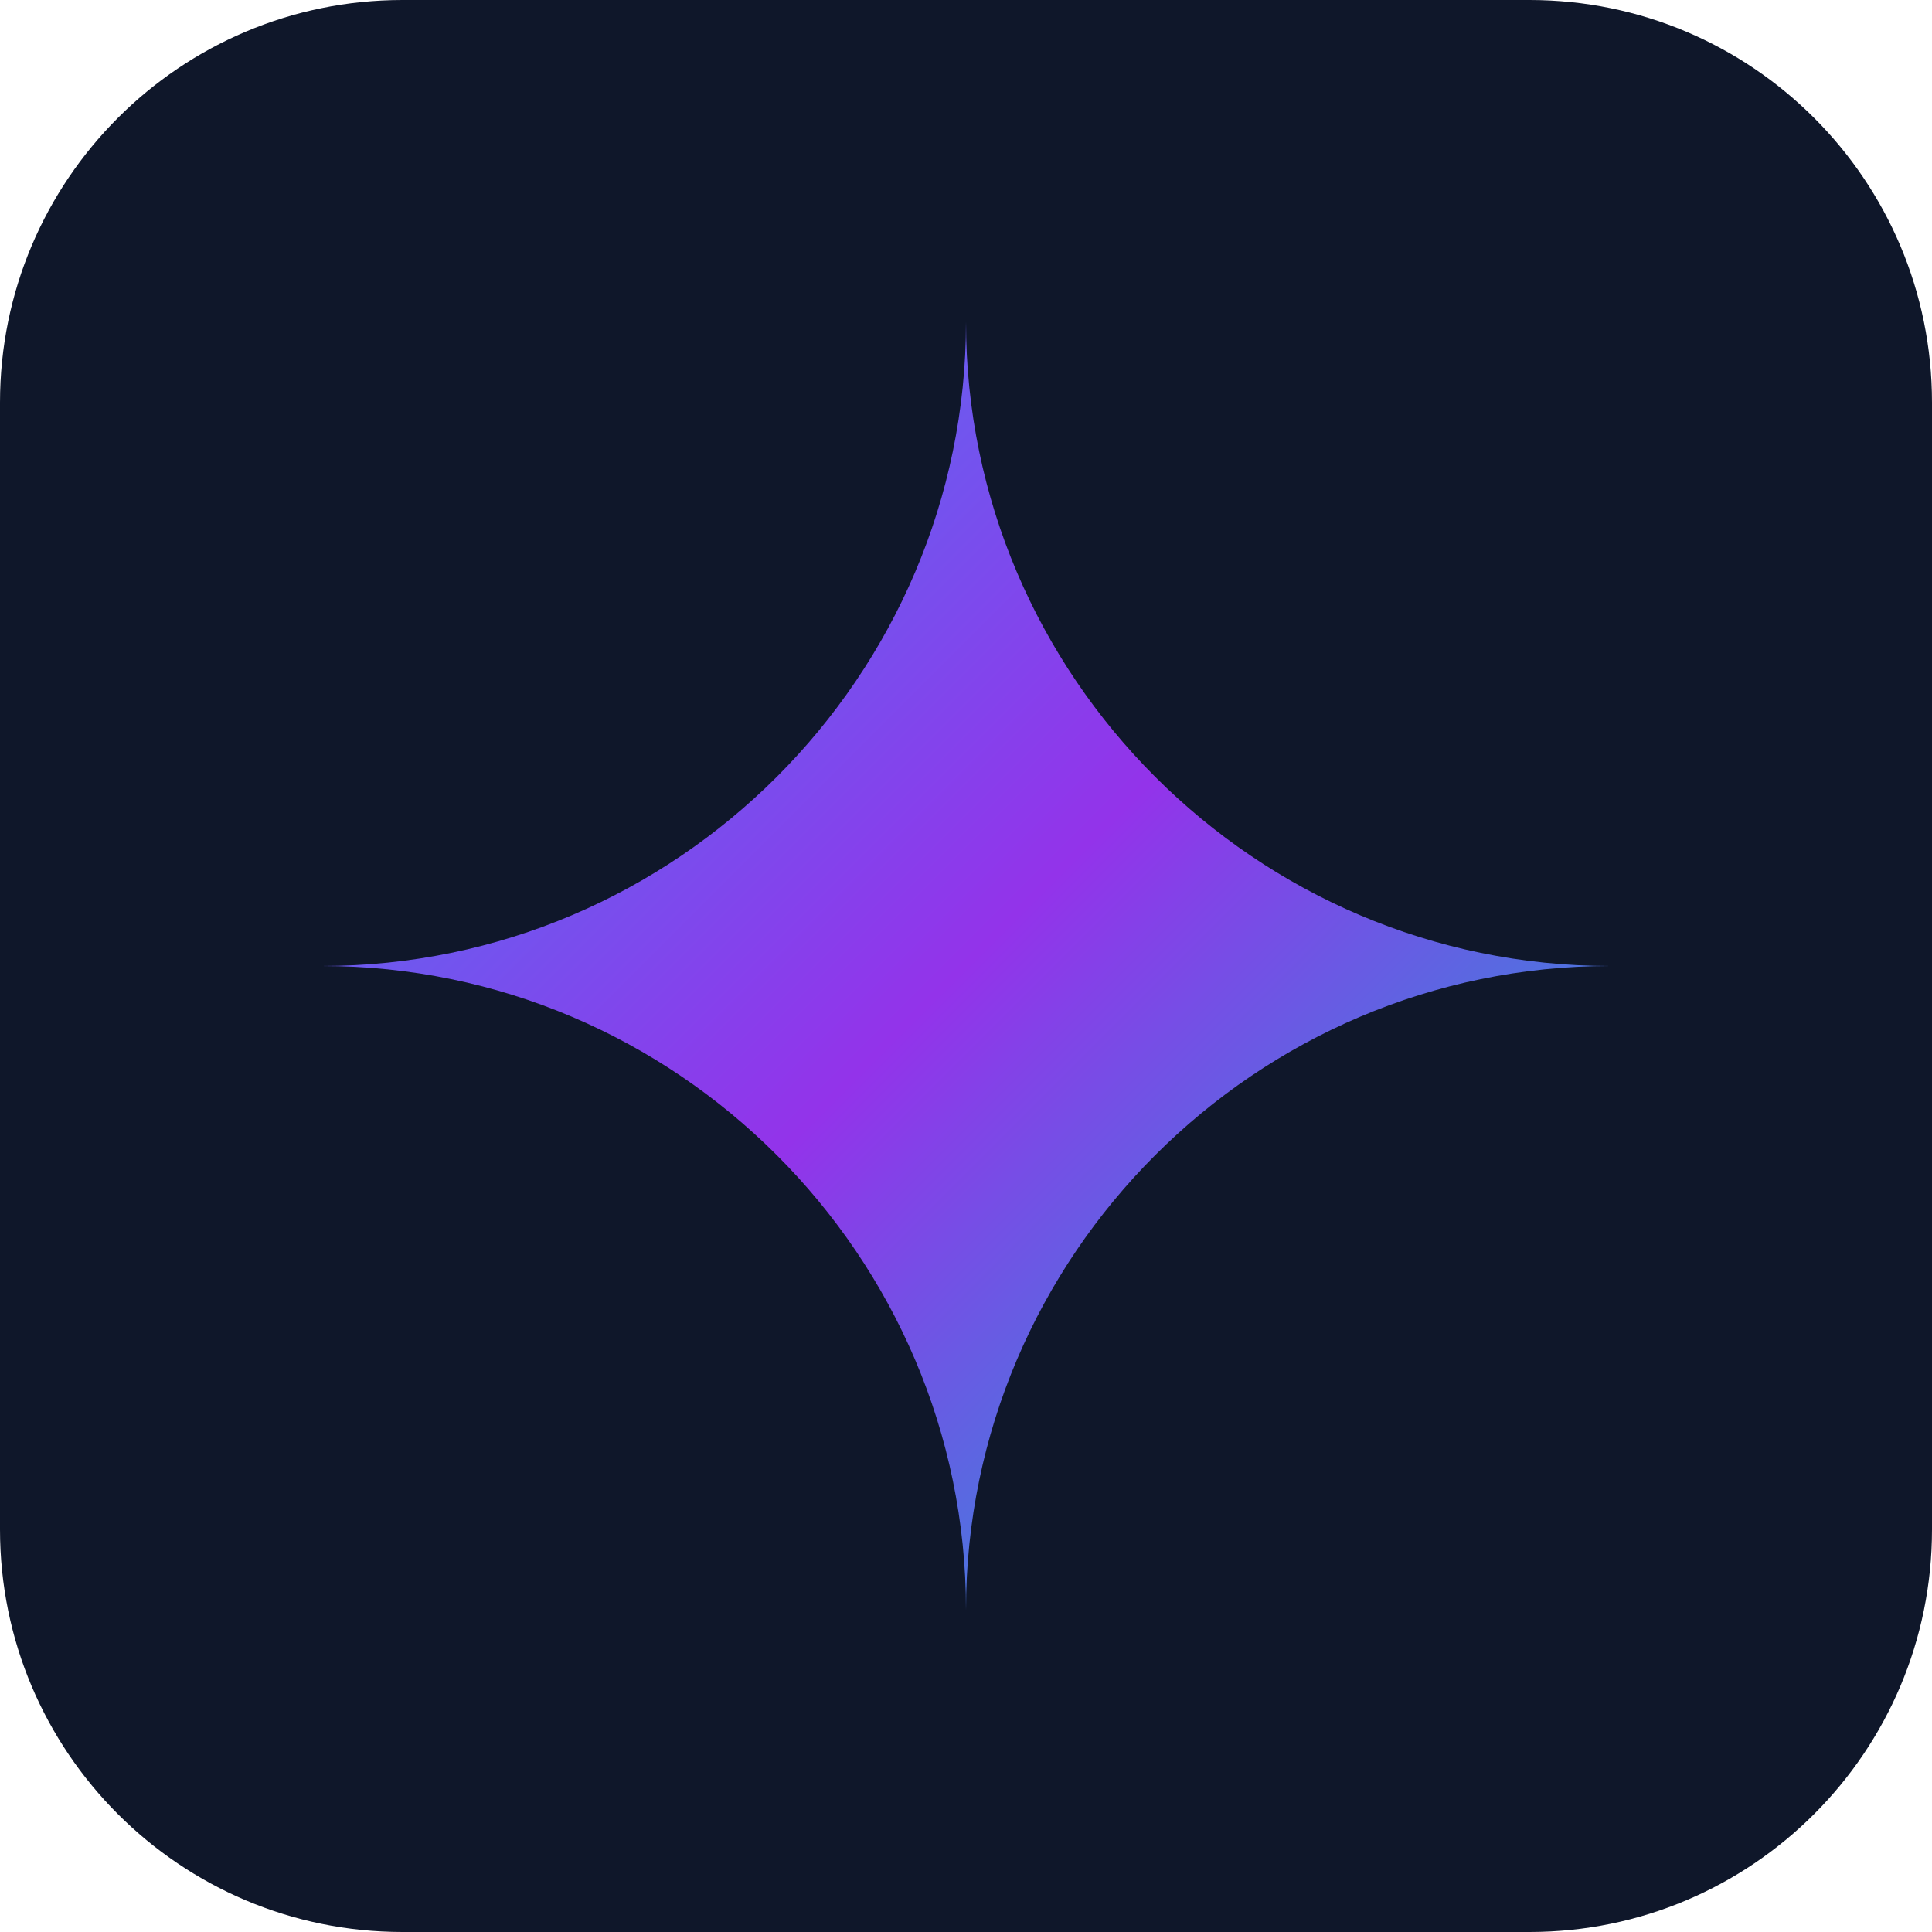
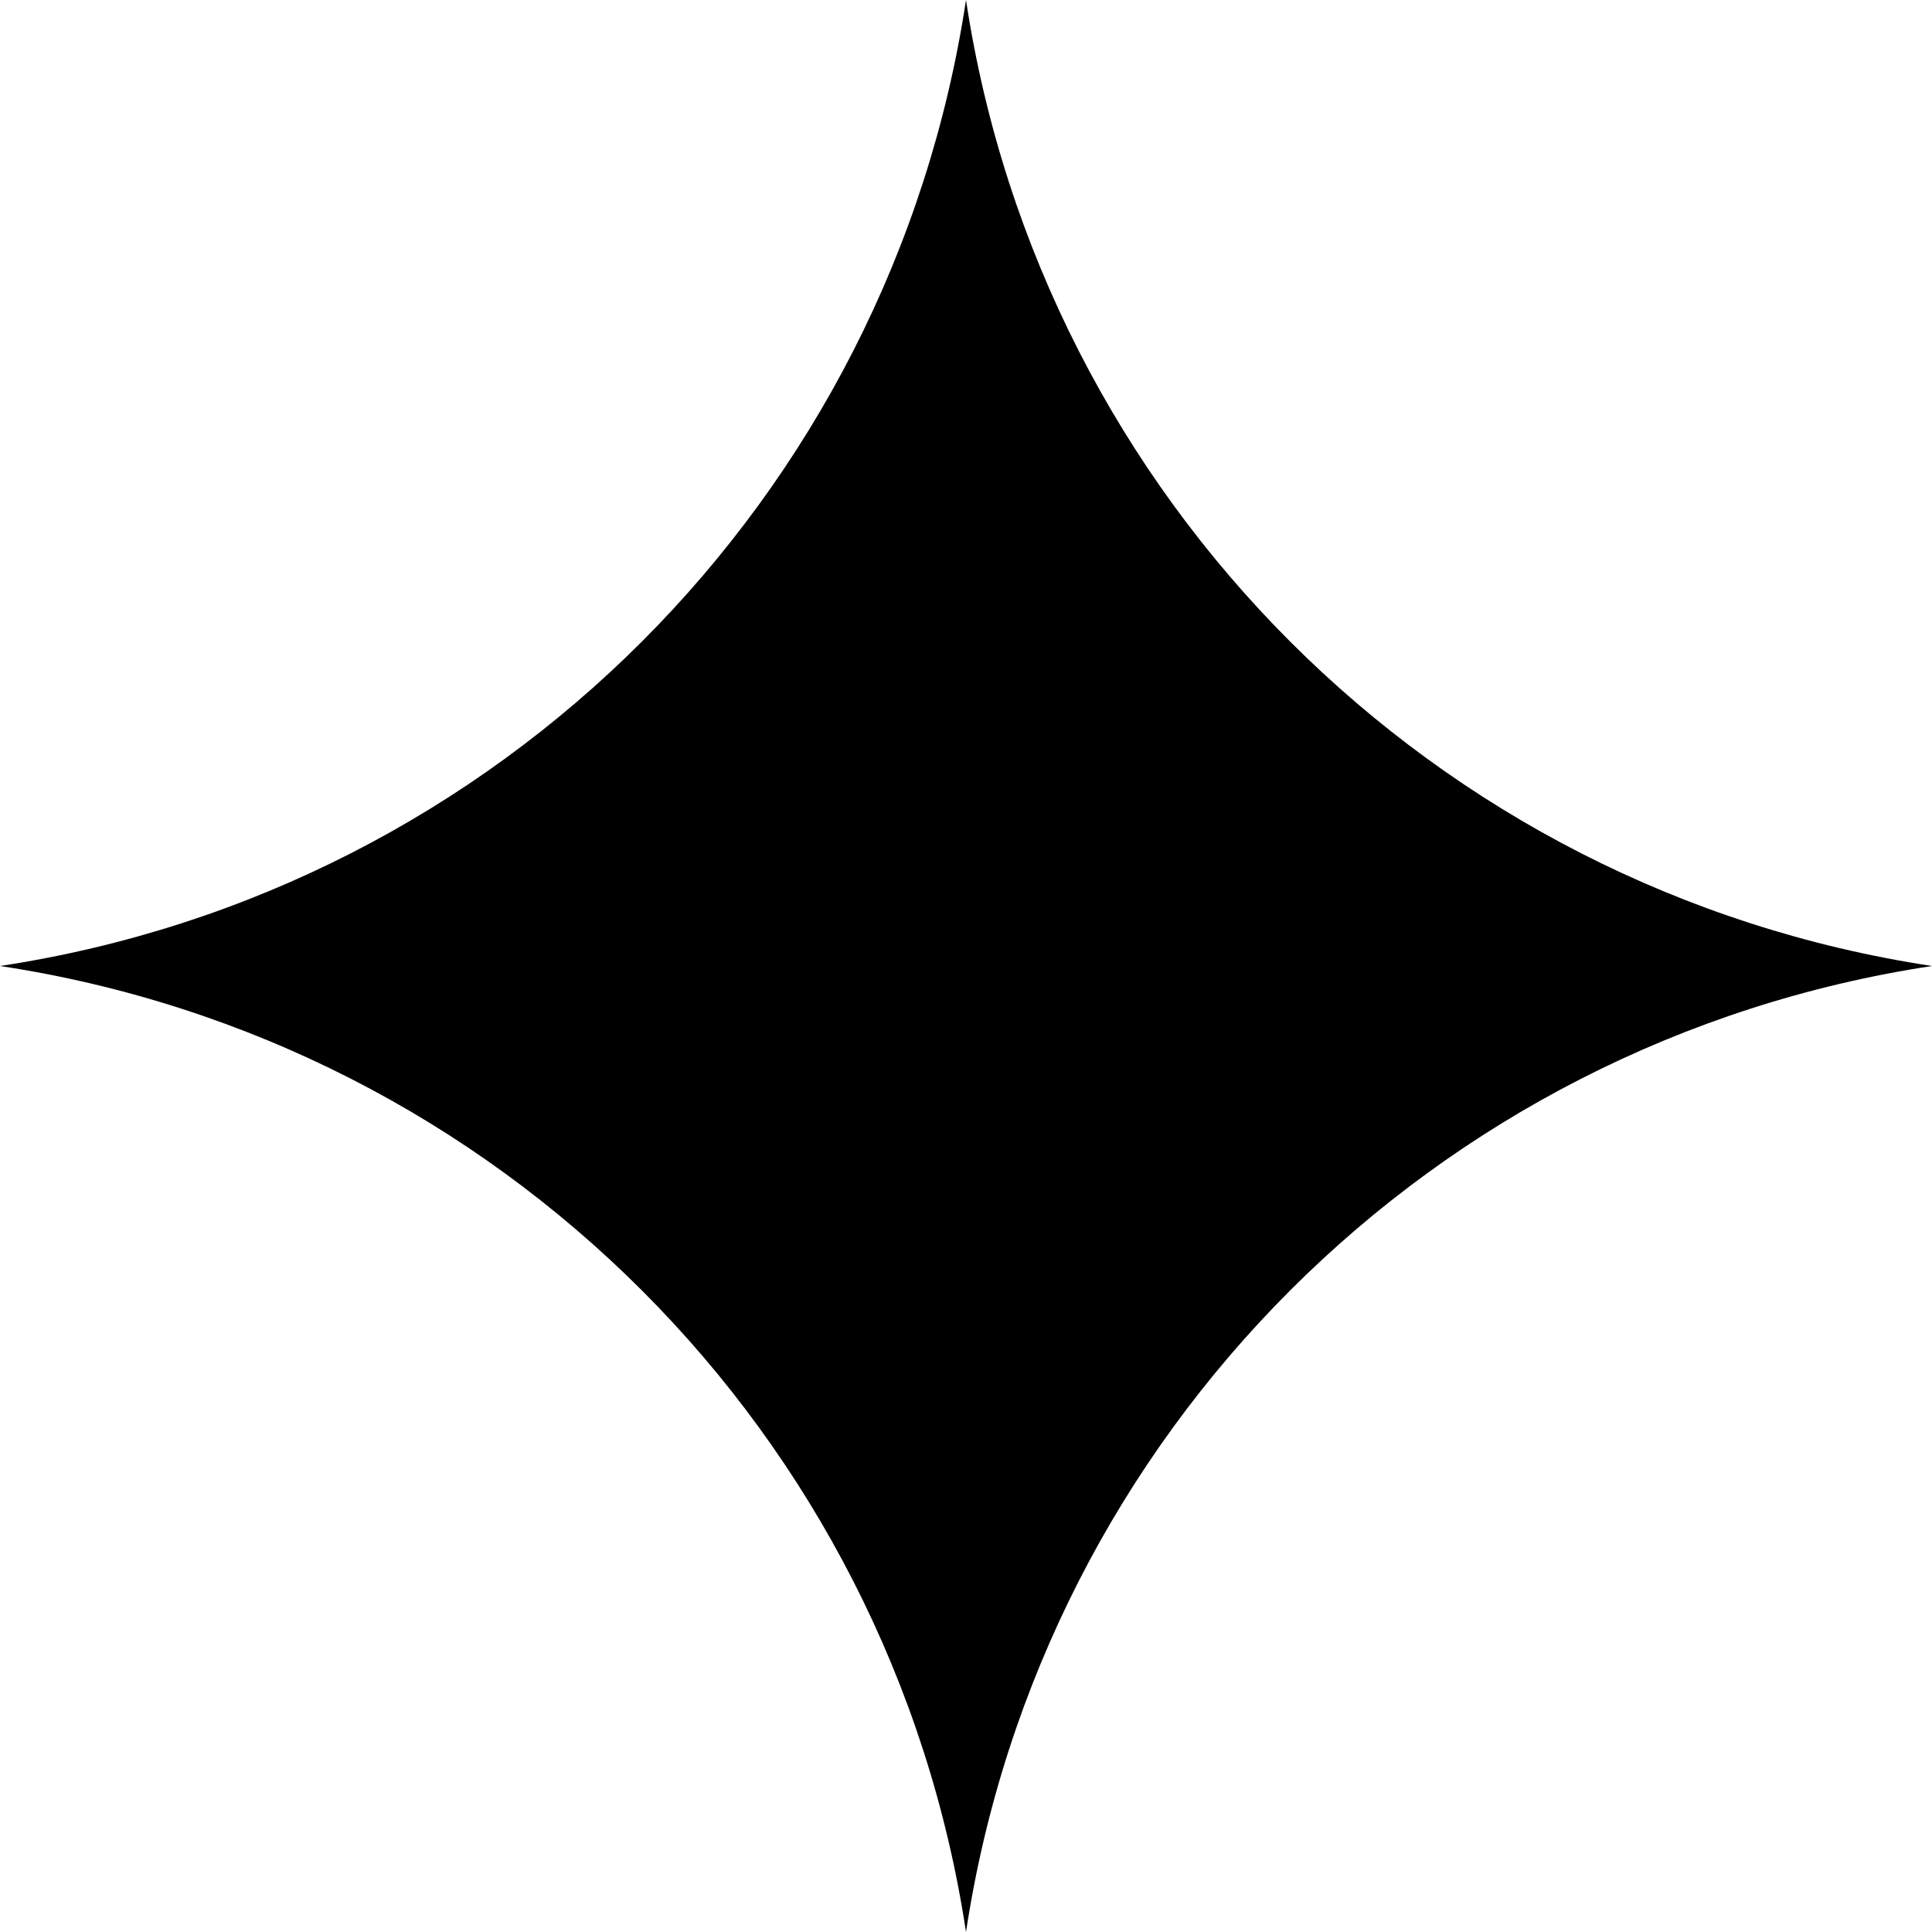
- <svg xmlns="http://www.w3.org/2000/svg" viewBox="0 0 48 48" width="48" height="48">
-   <rect width="48" height="48" rx="10" fill="#0F172A" />
+ <svg xmlns="http://www.w3.org/2000/svg" height="1em" fill="currentColor" viewBox="0 0 24 24" width="1em">
  <defs>
-     <linearGradient id="gemini-grad" x1="0%" y1="0%" x2="100%" y2="100%">
-       <stop offset="0%" stop-color="#4285F4" />
-       <stop offset="50%" stop-color="#9333EA" />
-       <stop offset="100%" stop-color="#06B6D4" />
+     <linearGradient id="lobe-icons-gemini-fill" x1="0%" x2="68.73%" y1="100%" y2="30.395%">
+       <stop offset="0%" stop-color="#1C7DFF" />
+       <stop offset="52.021%" stop-color="#1C69FF" />
+       <stop offset="100%" stop-color="#F0DCD6" />
    </linearGradient>
  </defs>
-   <path d="M24 8c0 8.8-7.2 16-16 16 8.8 0 16 7.2 16 16 0-8.8 7.2-16 16-16-8.8 0-16-7.2-16-16z" fill="url(#gemini-grad)" />
+   <path d="M12 24A14.304 14.304 0 000 12 14.304 14.304 0 0012 0a14.305 14.305 0 0012 12 14.305 14.305 0 00-12 12" fill="currentColor" fill-rule="nonzero" />
</svg>
